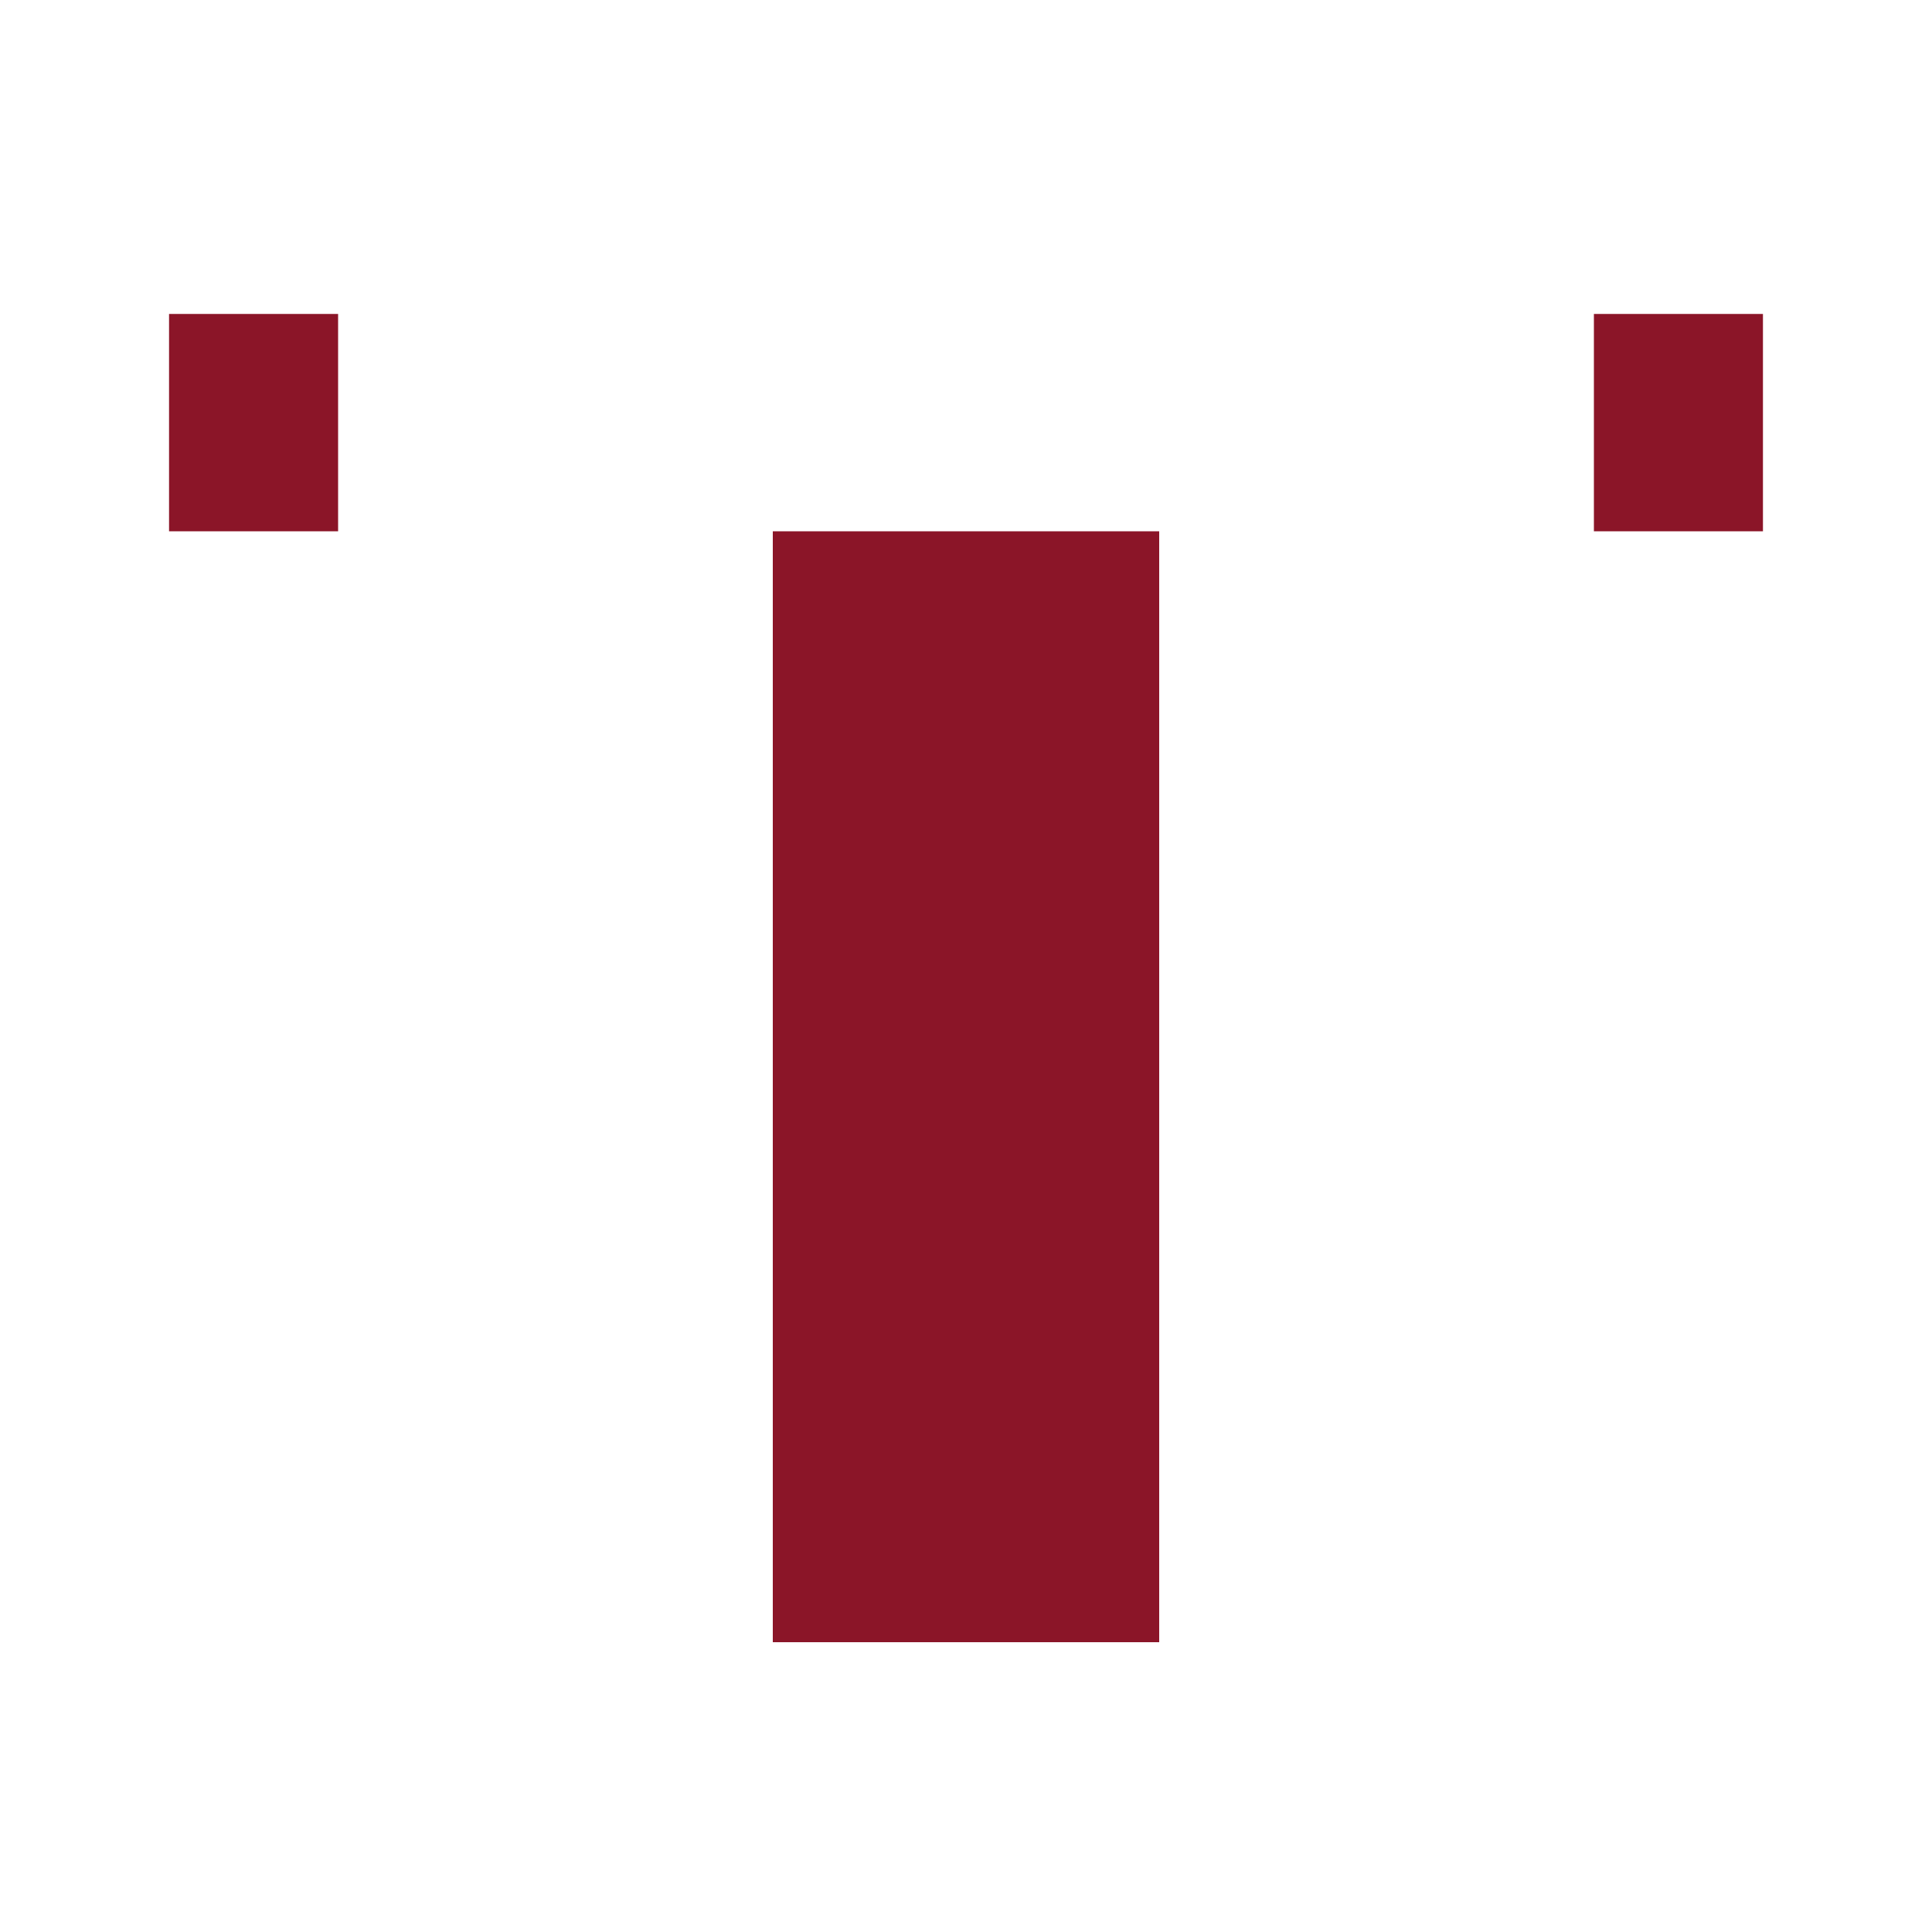
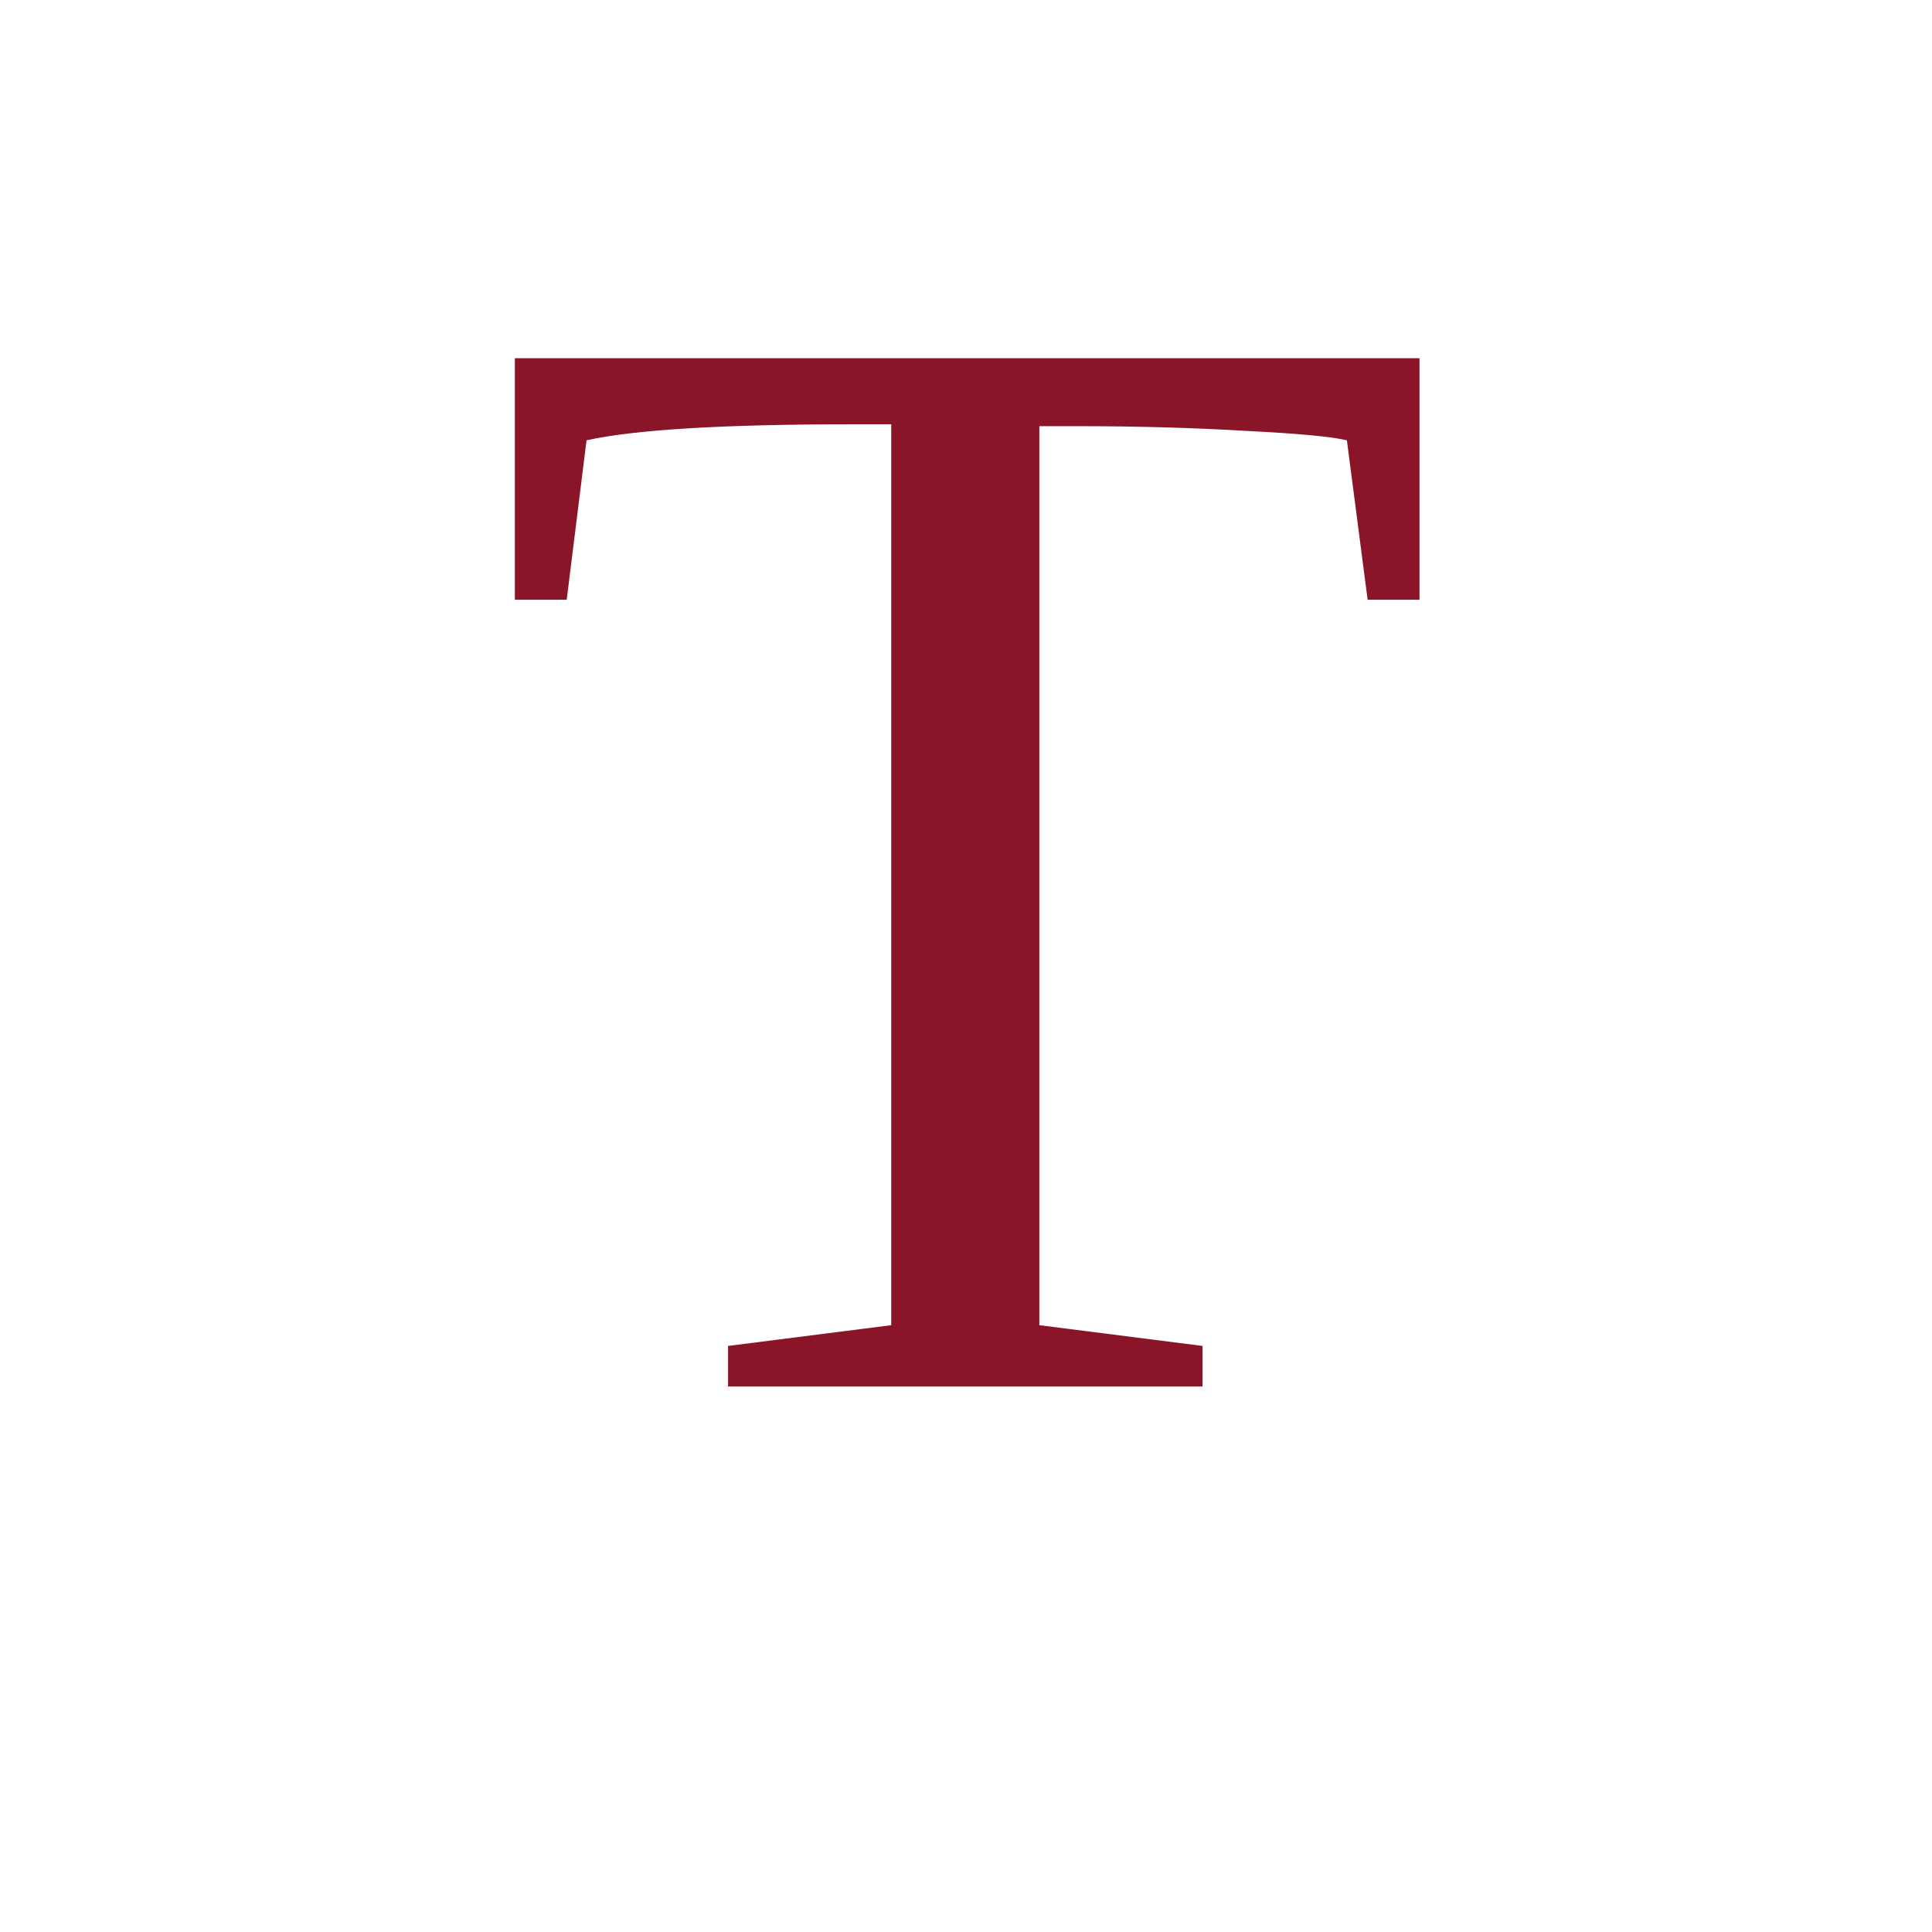
- <svg xmlns="http://www.w3.org/2000/svg" viewBox="0 0 32 32">
-   <path fill="#8B1528" d="M2.8 5.2 2.8 8.8 5.6 8.8 5.6 6.4 26.4 6.4 26.4 8.8 29.2 8.8 29.2 5.2 26.4 5.2 26.4 6.4 5.6 6.4 5.6 5.2ZM12.8 8.8h6.4v18.4h-6.4z" />
+ <svg xmlns="http://www.w3.org/2000/svg" width="32" height="32" viewBox="0 0 32 32">
+   <text x="16" y="17" text-anchor="middle" dominant-baseline="middle" font-family="Georgia, 'Times New Roman', Times, serif" font-size="26" fill="#8B1528">T</text>
</svg>
